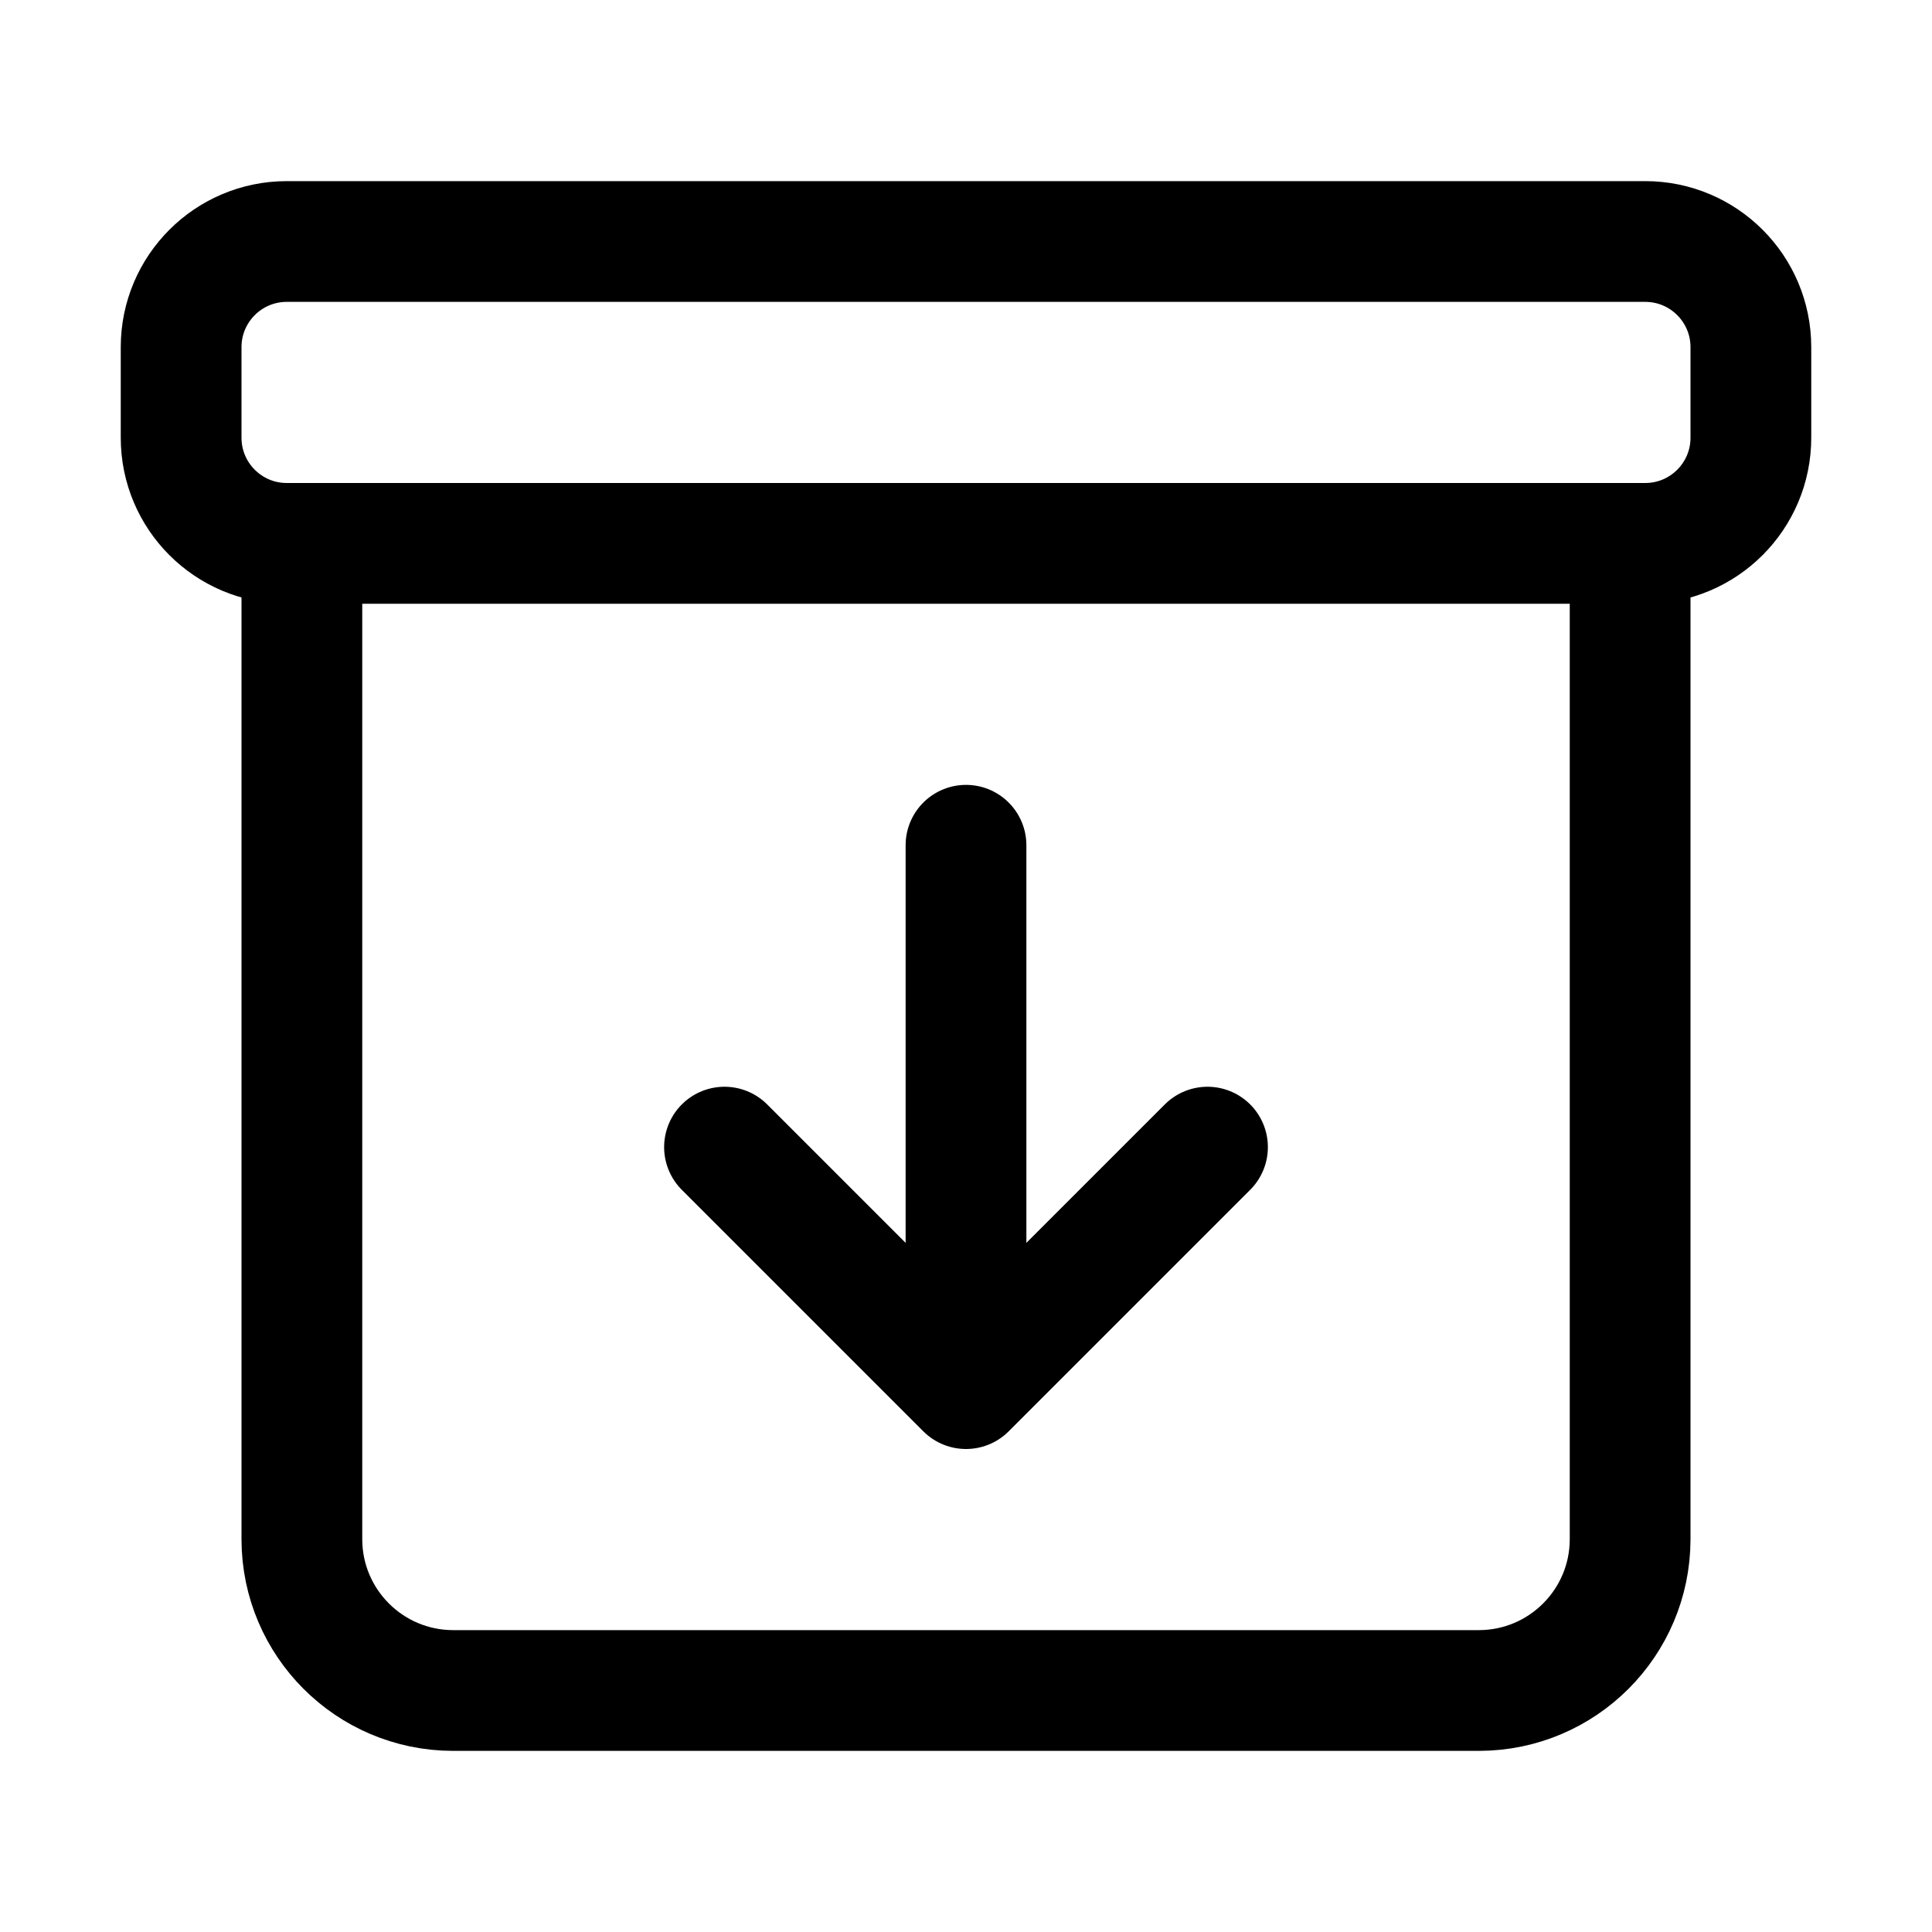
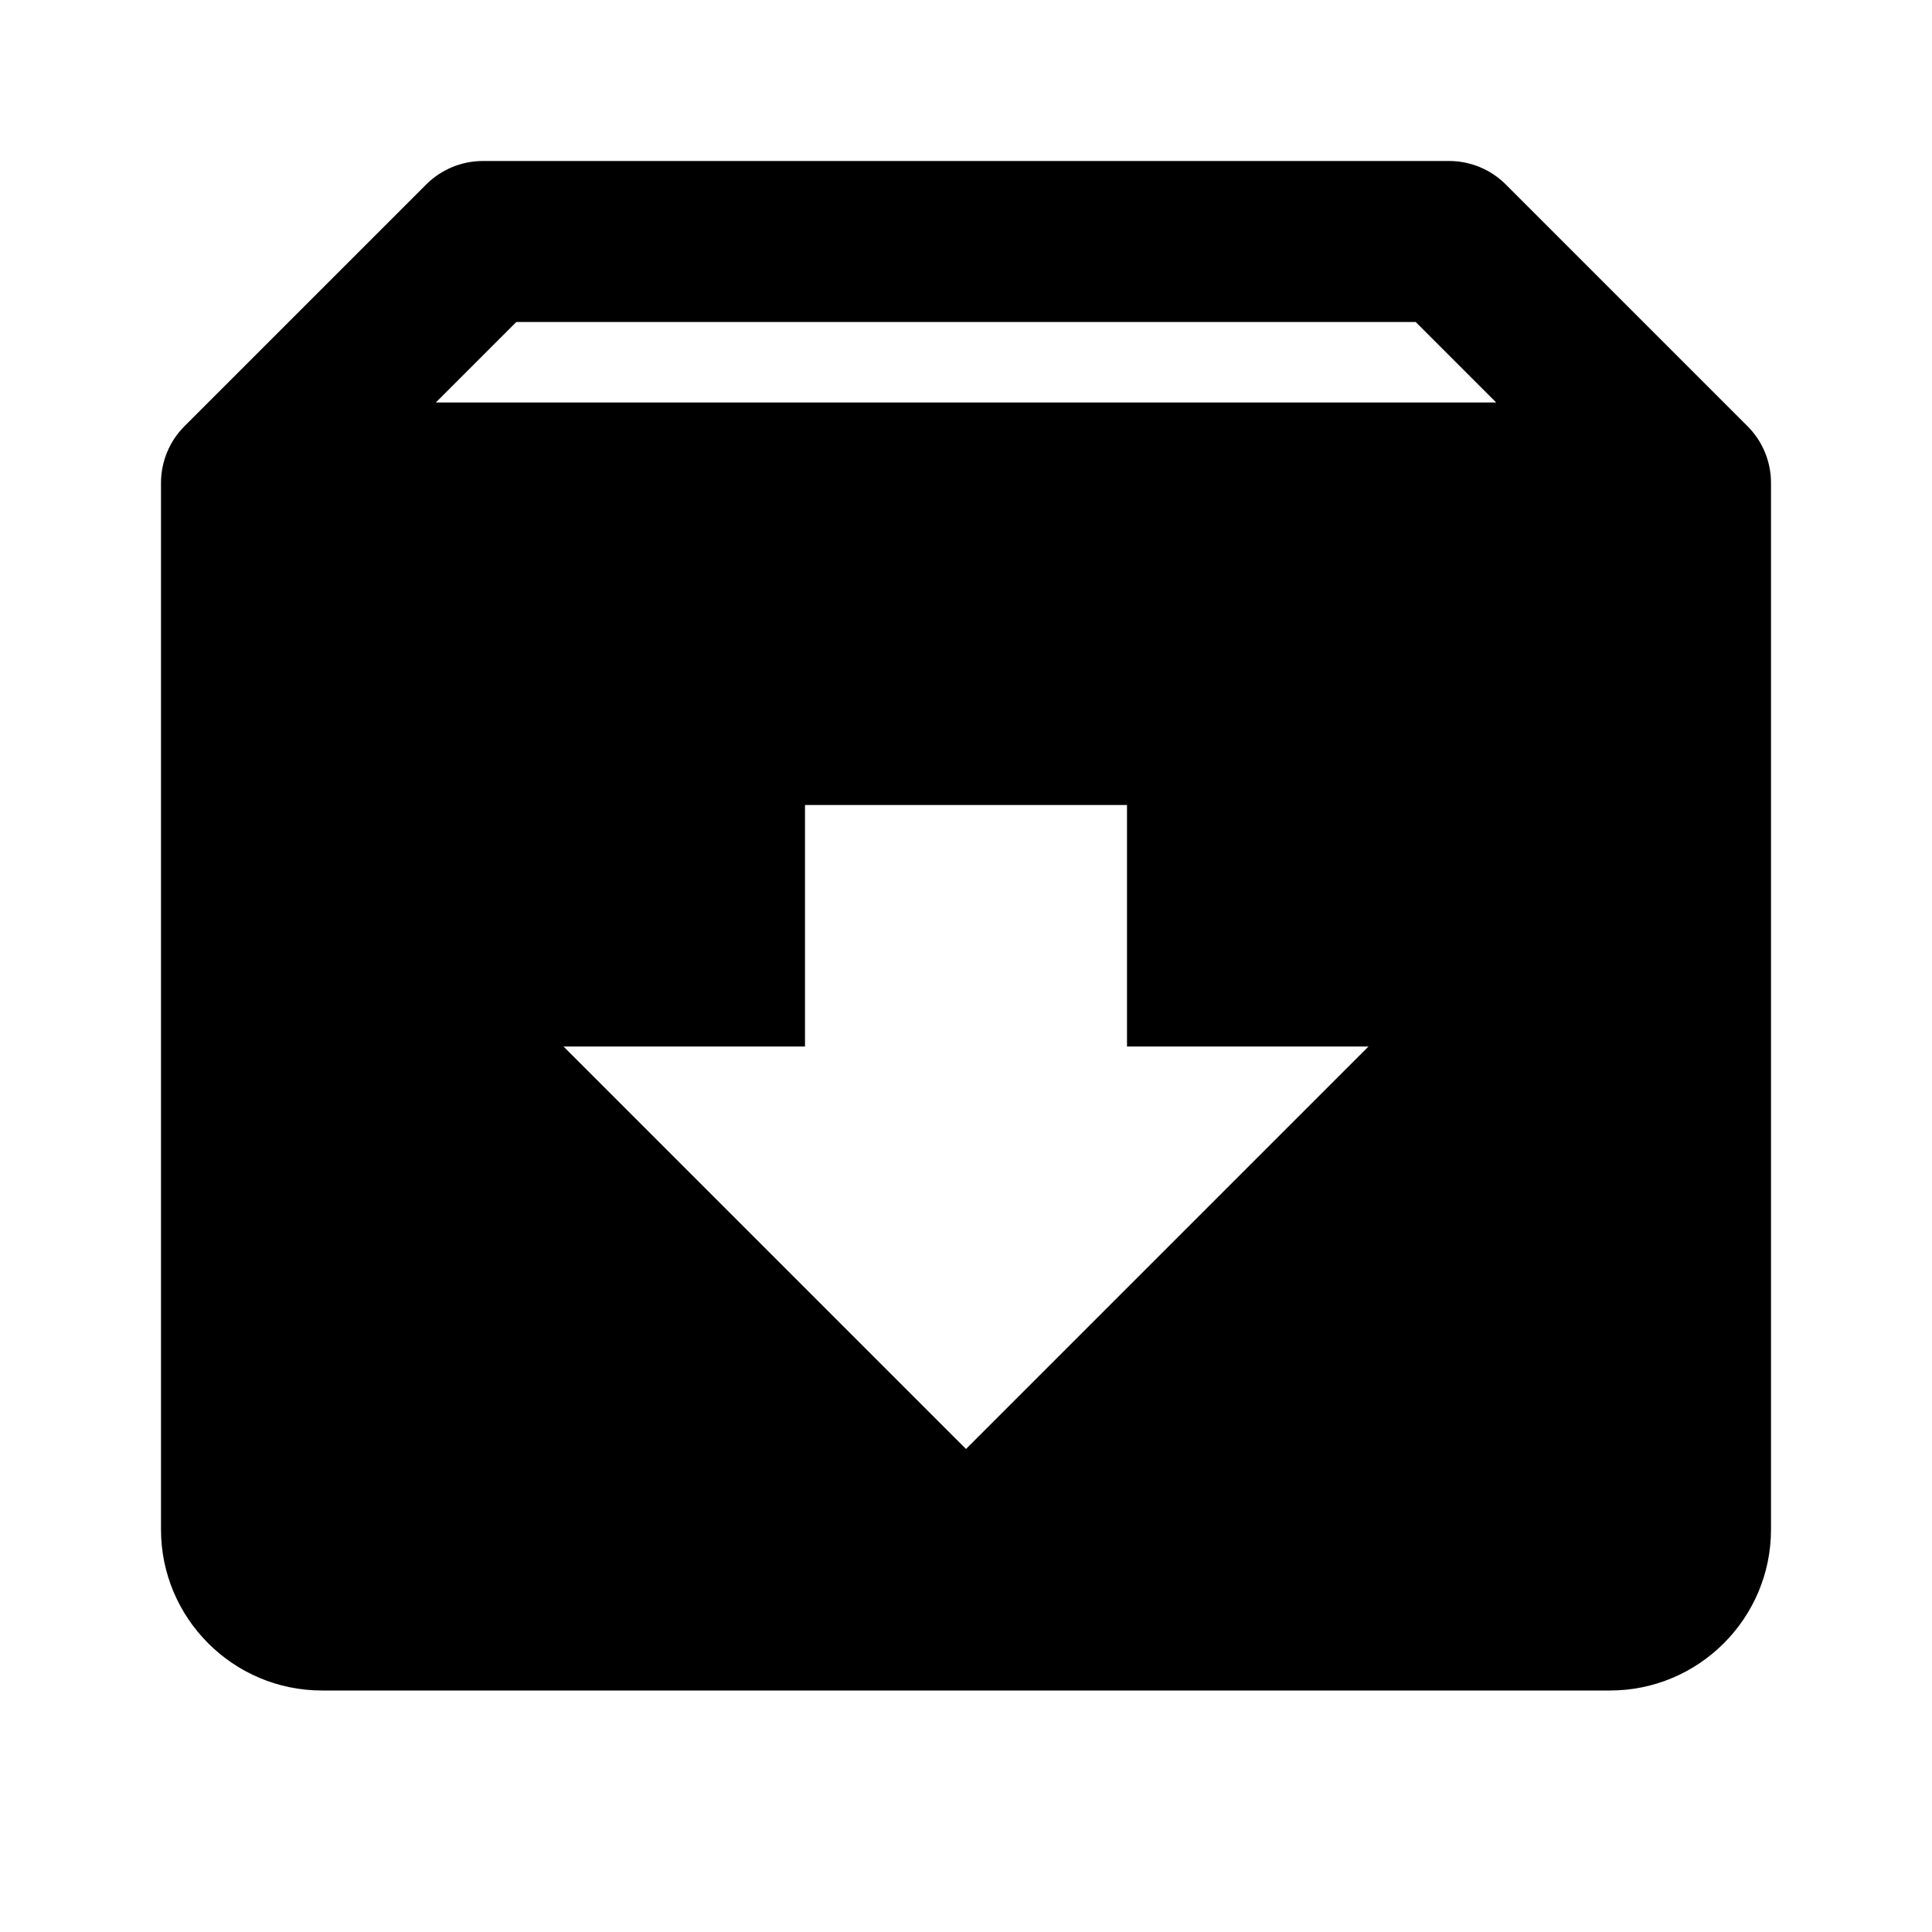
- <svg xmlns="http://www.w3.org/2000/svg" width="800px" height="800px" viewBox="0 0 512 512">
-   <path d="M80,152V408a40.12,40.12,0,0,0,40,40H392a40.12,40.12,0,0,0,40-40V152" style="fill:none;stroke:#000000;stroke-linecap:round;stroke-linejoin:round;stroke-width:32px" />
-   <rect x="48" y="64" width="416" height="80" rx="28" ry="28" style="fill:none;stroke:#000000;stroke-linejoin:round;stroke-width:32px" />
-   <polyline points="320 304 256 368 192 304" style="fill:none;stroke:#000000;stroke-linecap:round;stroke-linejoin:round;stroke-width:32px" />
-   <line x1="256" y1="345.89" x2="256" y2="224" style="fill:none;stroke:#000000;stroke-linecap:round;stroke-linejoin:round;stroke-width:32px" />
+ <svg xmlns="http://www.w3.org/2000/svg" fill="#000000" width="800px" height="800px" viewBox="0 0 24 24">
+   <path d="m21.706 5.292-2.999-2.999A.996.996 0 0 0 18 2H6a.997.997 0 0 0-.707.293L2.294 5.292A.996.996 0 0 0 2 6v13c0 1.103.897 2 2 2h16c1.103 0 2-.897 2-2V6a.994.994 0 0 0-.294-.708zM6.414 4h11.172l1 1H5.414l1-1zM12 18l-5-5h3v-3h4v3h3l-5 5z" />
</svg>
